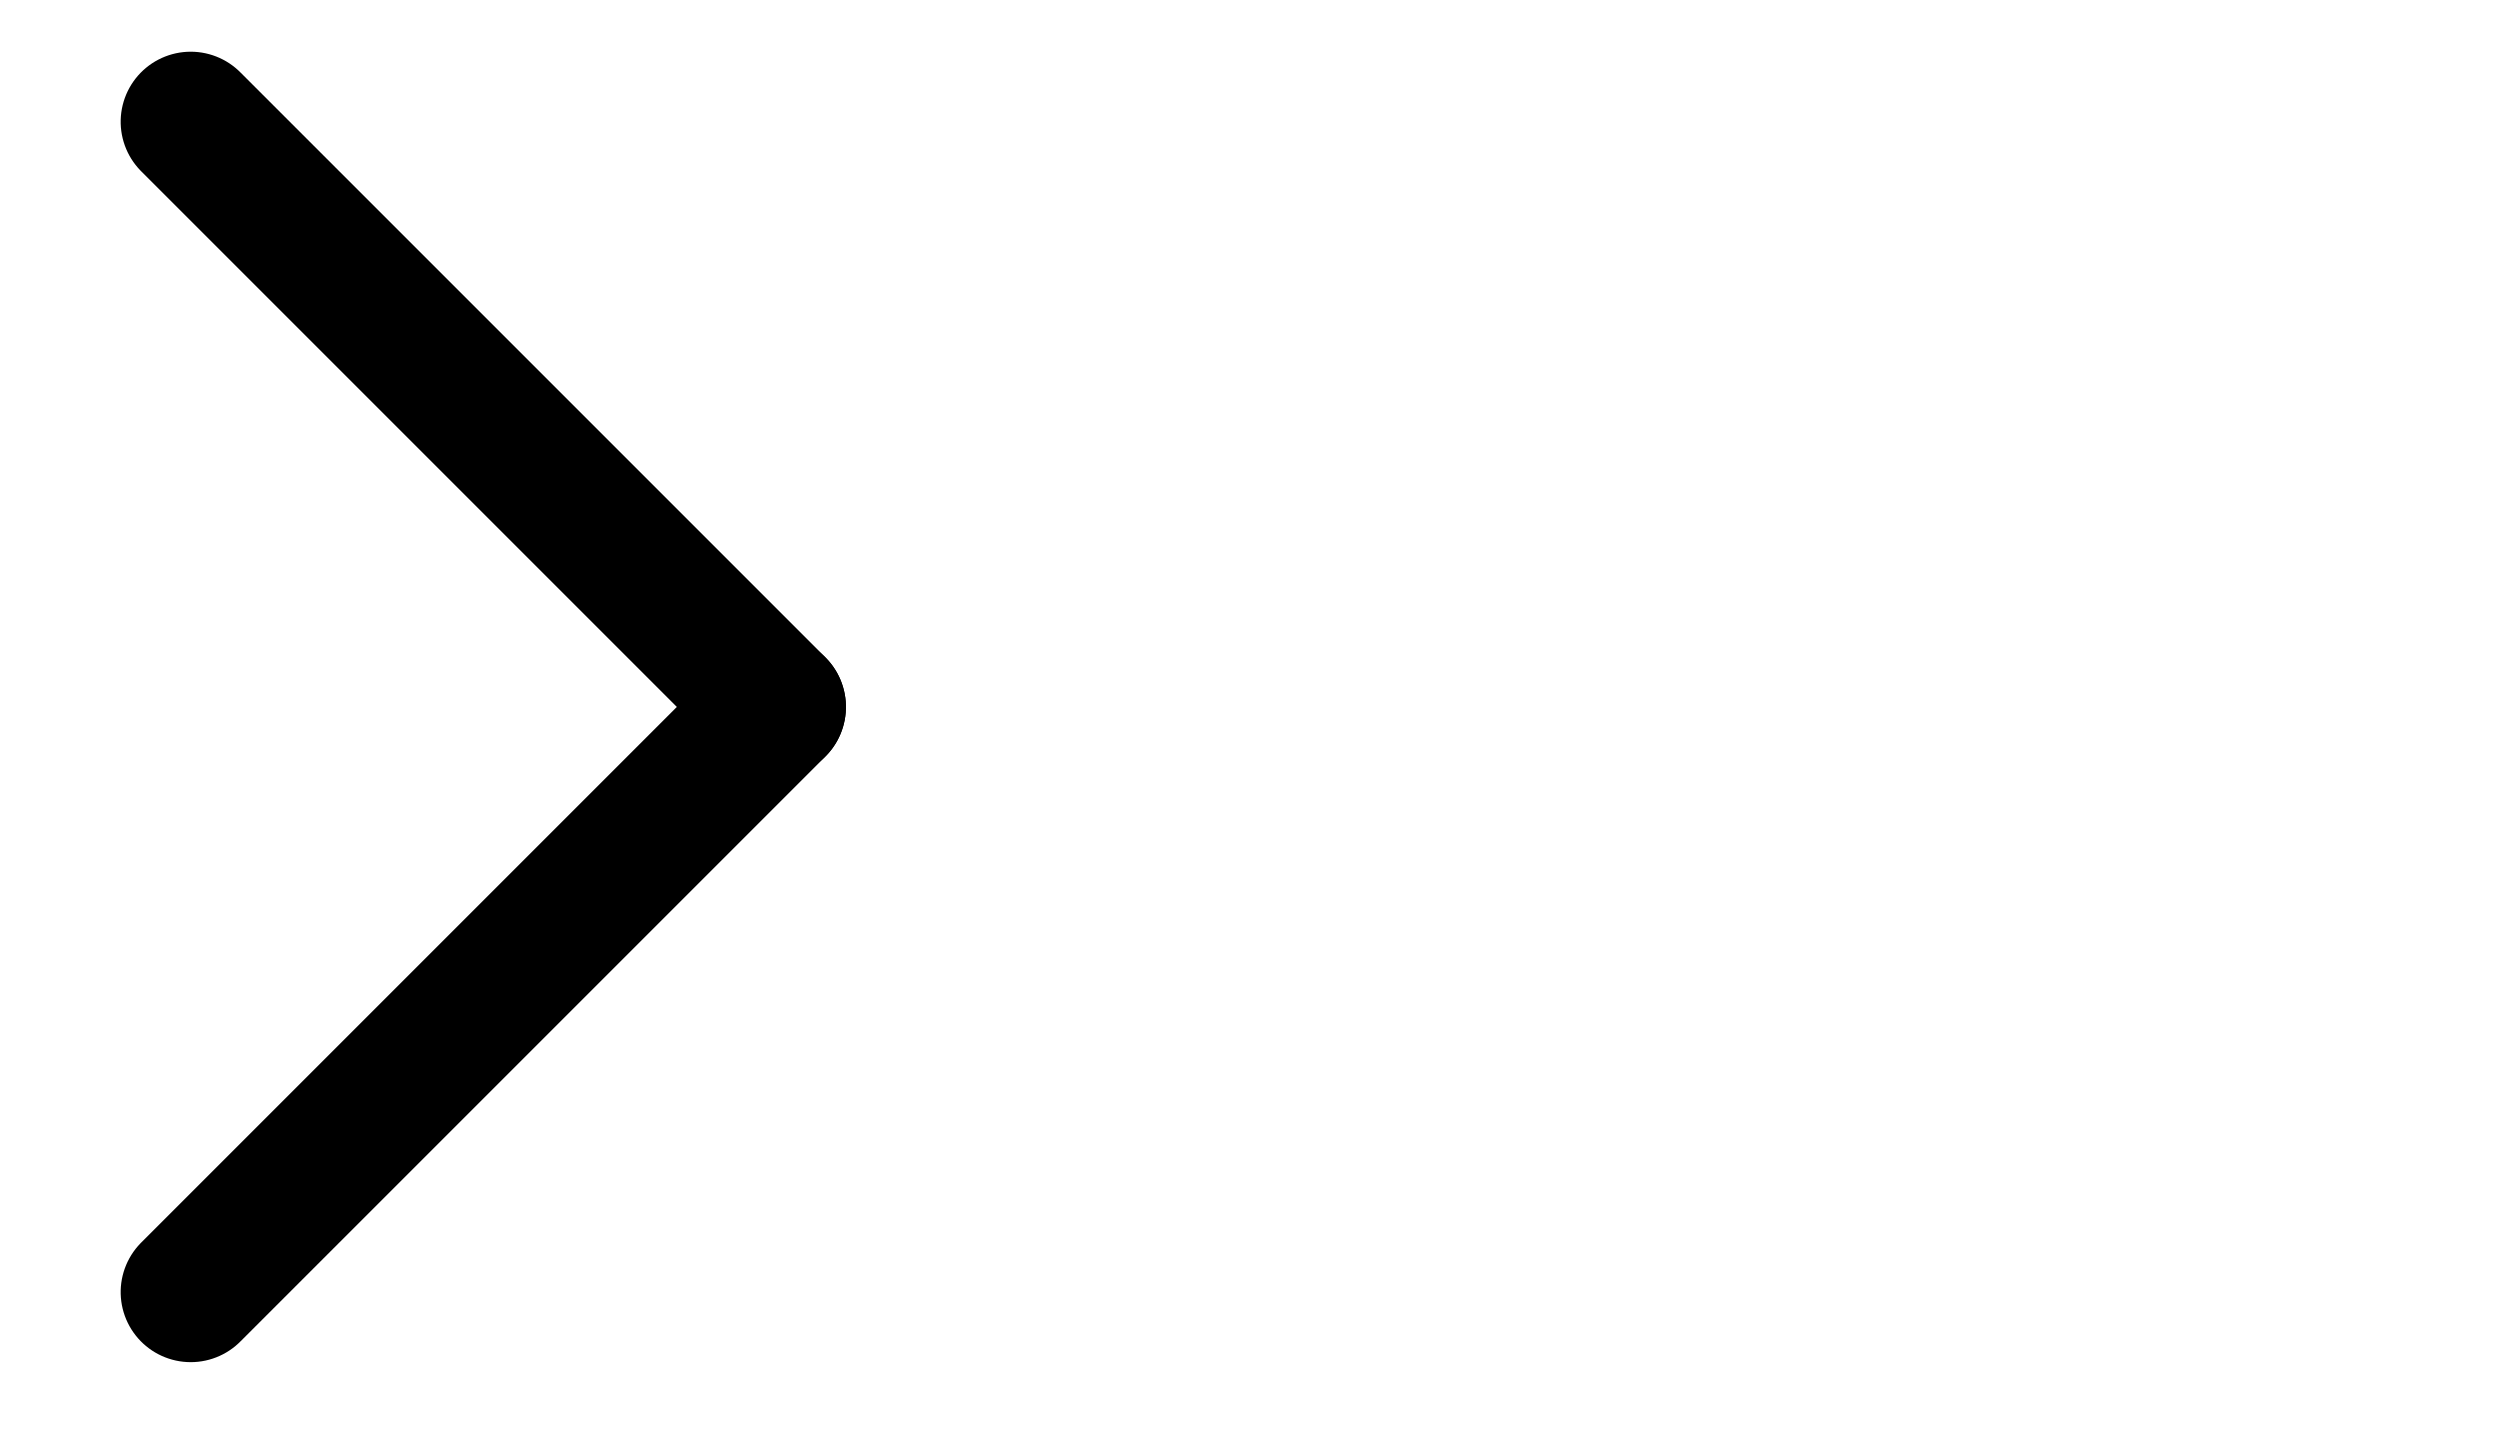
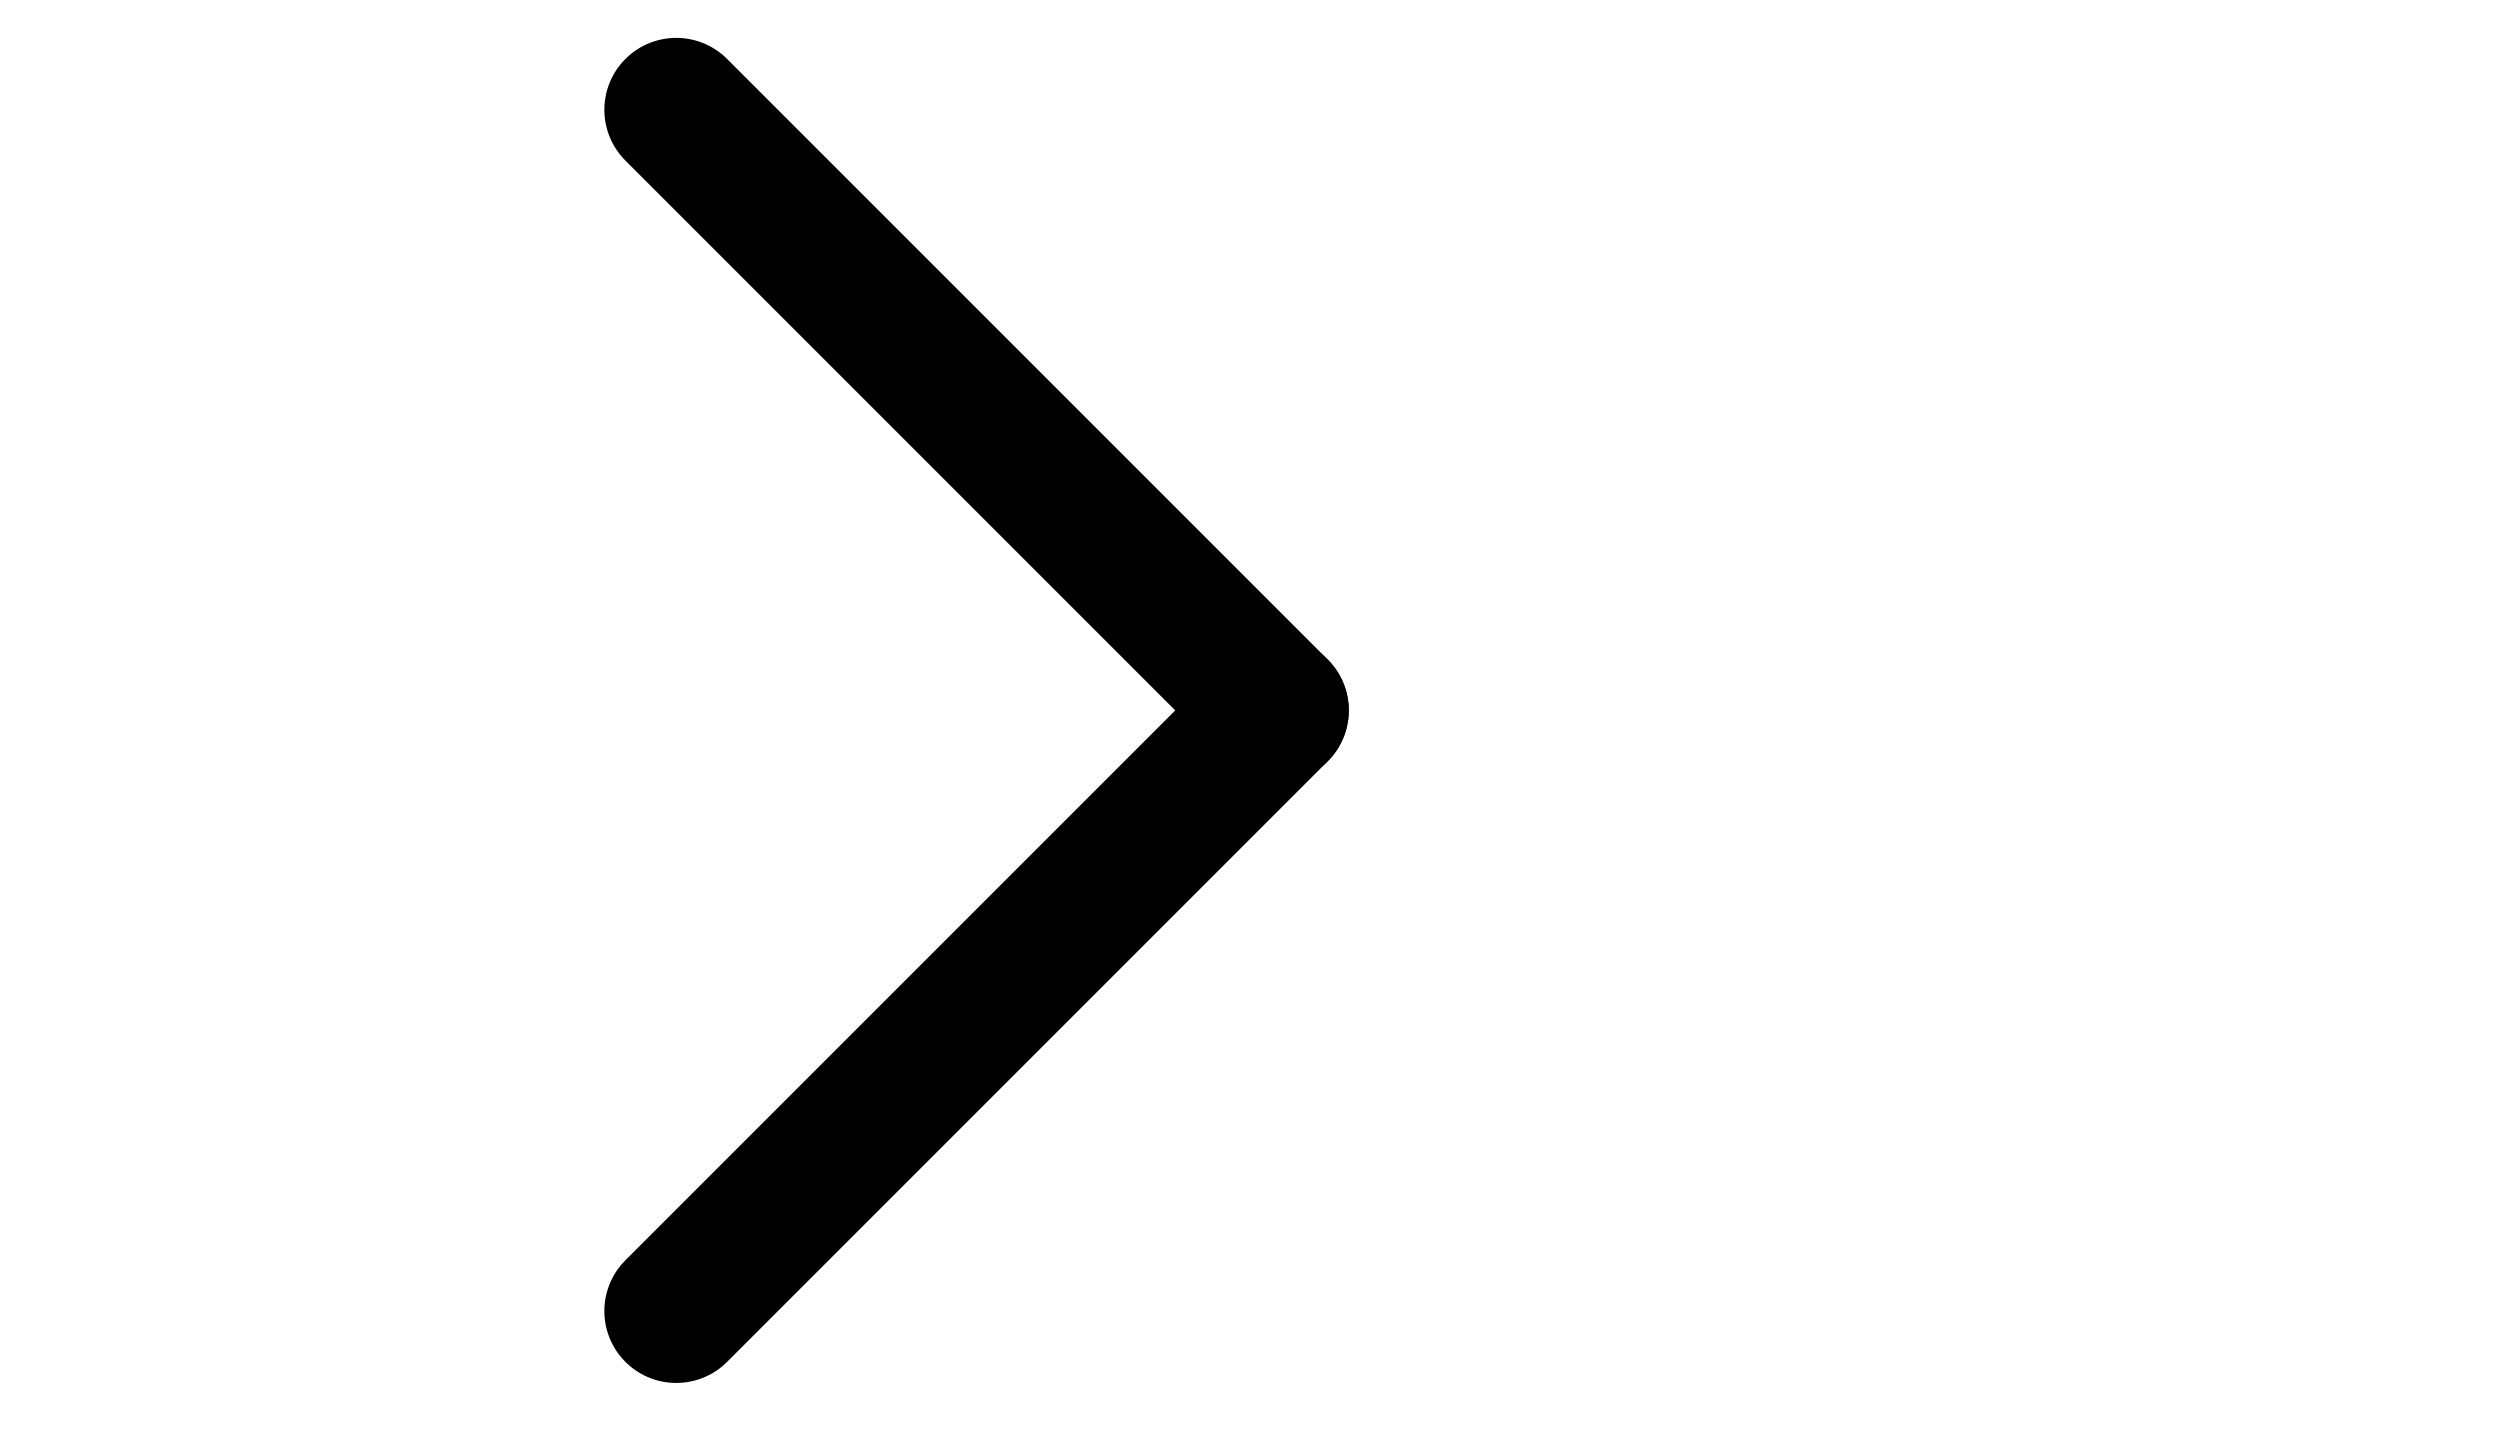
- <svg xmlns="http://www.w3.org/2000/svg" width="19.538" height="11.183" viewBox="0 0 19.538 11.183">
+ <svg xmlns="http://www.w3.org/2000/svg" width="19.538" height="11.183" viewBox="0 0 11.975 10.895">
  <defs>
    <style>.a{fill:none;stroke:#db4437;stroke-linecap:round;stroke-width:2px;}</style>
  </defs>
-   <g transform="matrix(0, -0.547376, 0.547376, 0, 1.490426, 10.09811)" style="">
+   <g transform="matrix(0, -0.547376, 0.547376, 0, 1.618931, 9.982347)" style="">
    <g transform="translate(18.831 -2.121) rotate(90)">
-       <line class="a" y1="8.355" x2="8.355" transform="translate(10.476 2.121) rotate(90)" style="stroke: rgb(0, 0, 0);" />
+       <line class="a" y1="8.355" x2="8.355" transform="translate(10.476 2.121) rotate(90)" style="fill: rgb(0, 0, 0); stroke: rgb(0, 0, 0);" />
      <line class="a" x1="8.355" y1="8.355" transform="translate(10.476 10.476) rotate(90)" style="stroke: rgb(0, 0, 0);" />
    </g>
  </g>
</svg>
